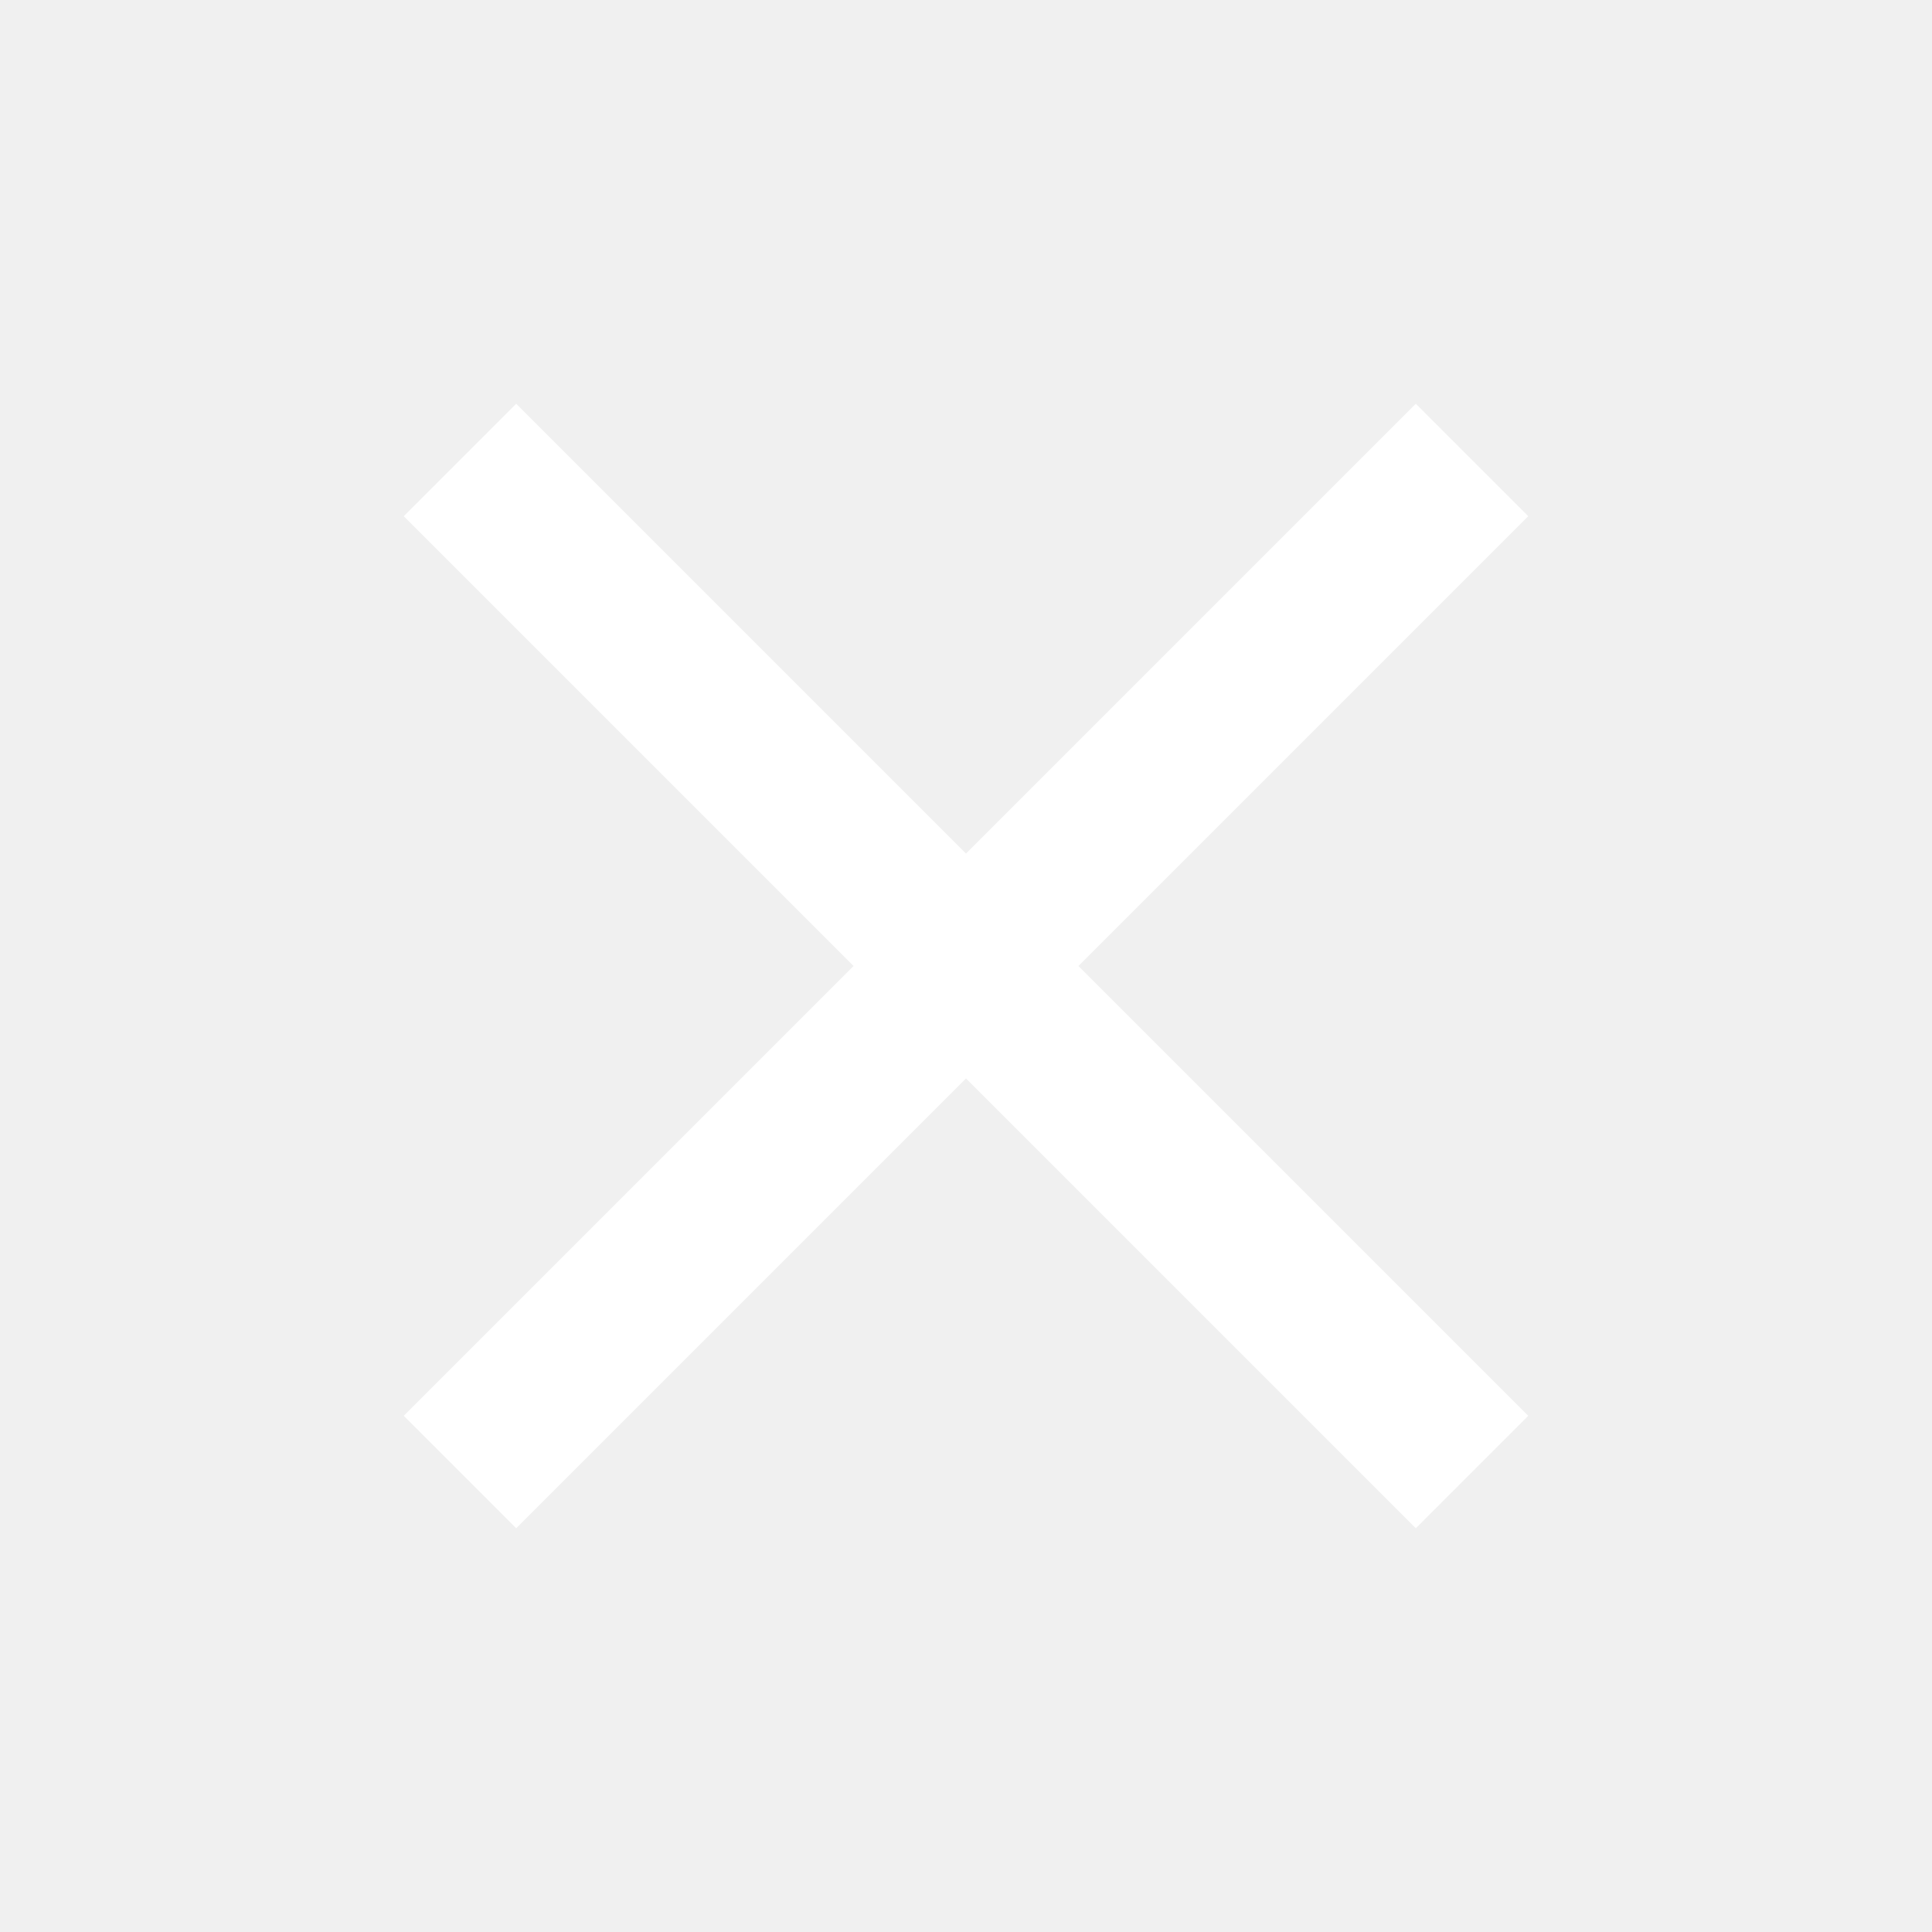
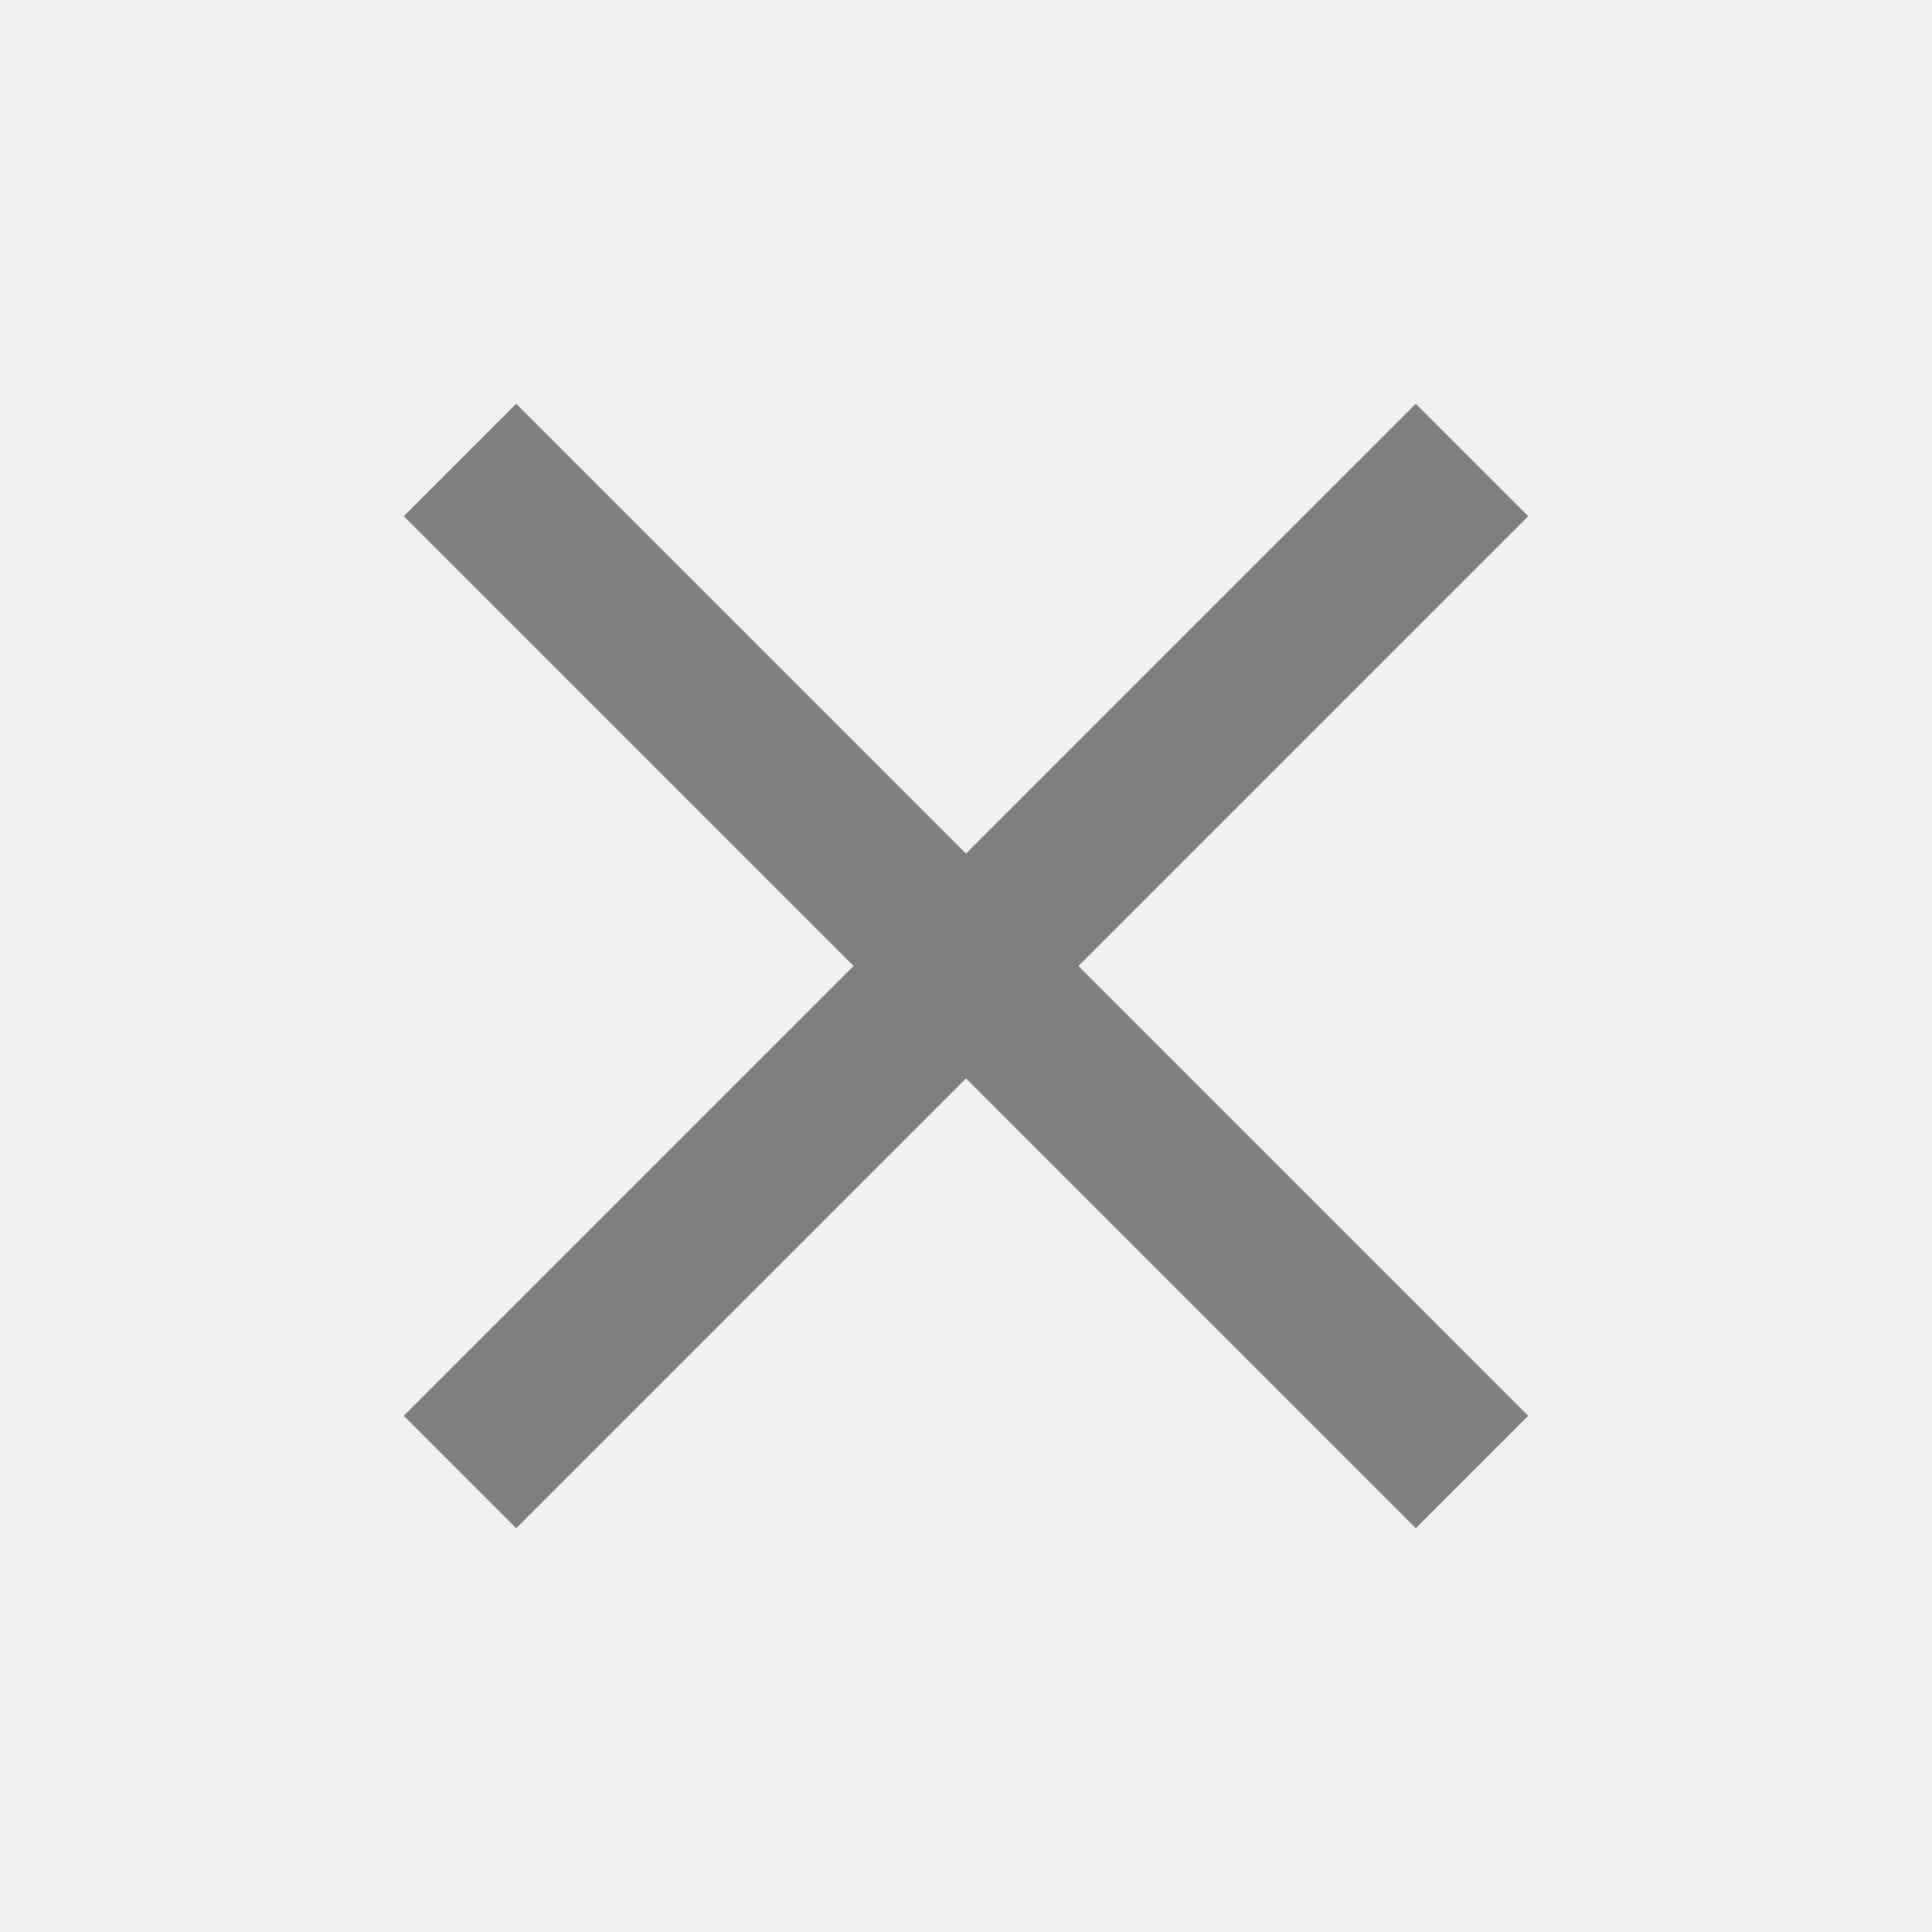
<svg xmlns="http://www.w3.org/2000/svg" viewBox="0 0 512 512">
-   <path d="M405 136.798L375.202 107 256 226.202 136.798 107 107 136.798 226.202 256 107 375.202 136.798 405 256 285.798 375.202 405 405 375.202 285.798 256z" fill="#fff" />
+   <path d="M405 136.798L375.202 107 256 226.202 136.798 107 107 136.798 226.202 256 107 375.202 136.798 405 256 285.798 375.202 405 405 375.202 285.798 256z" fill="#7f7f7f" />
</svg>
